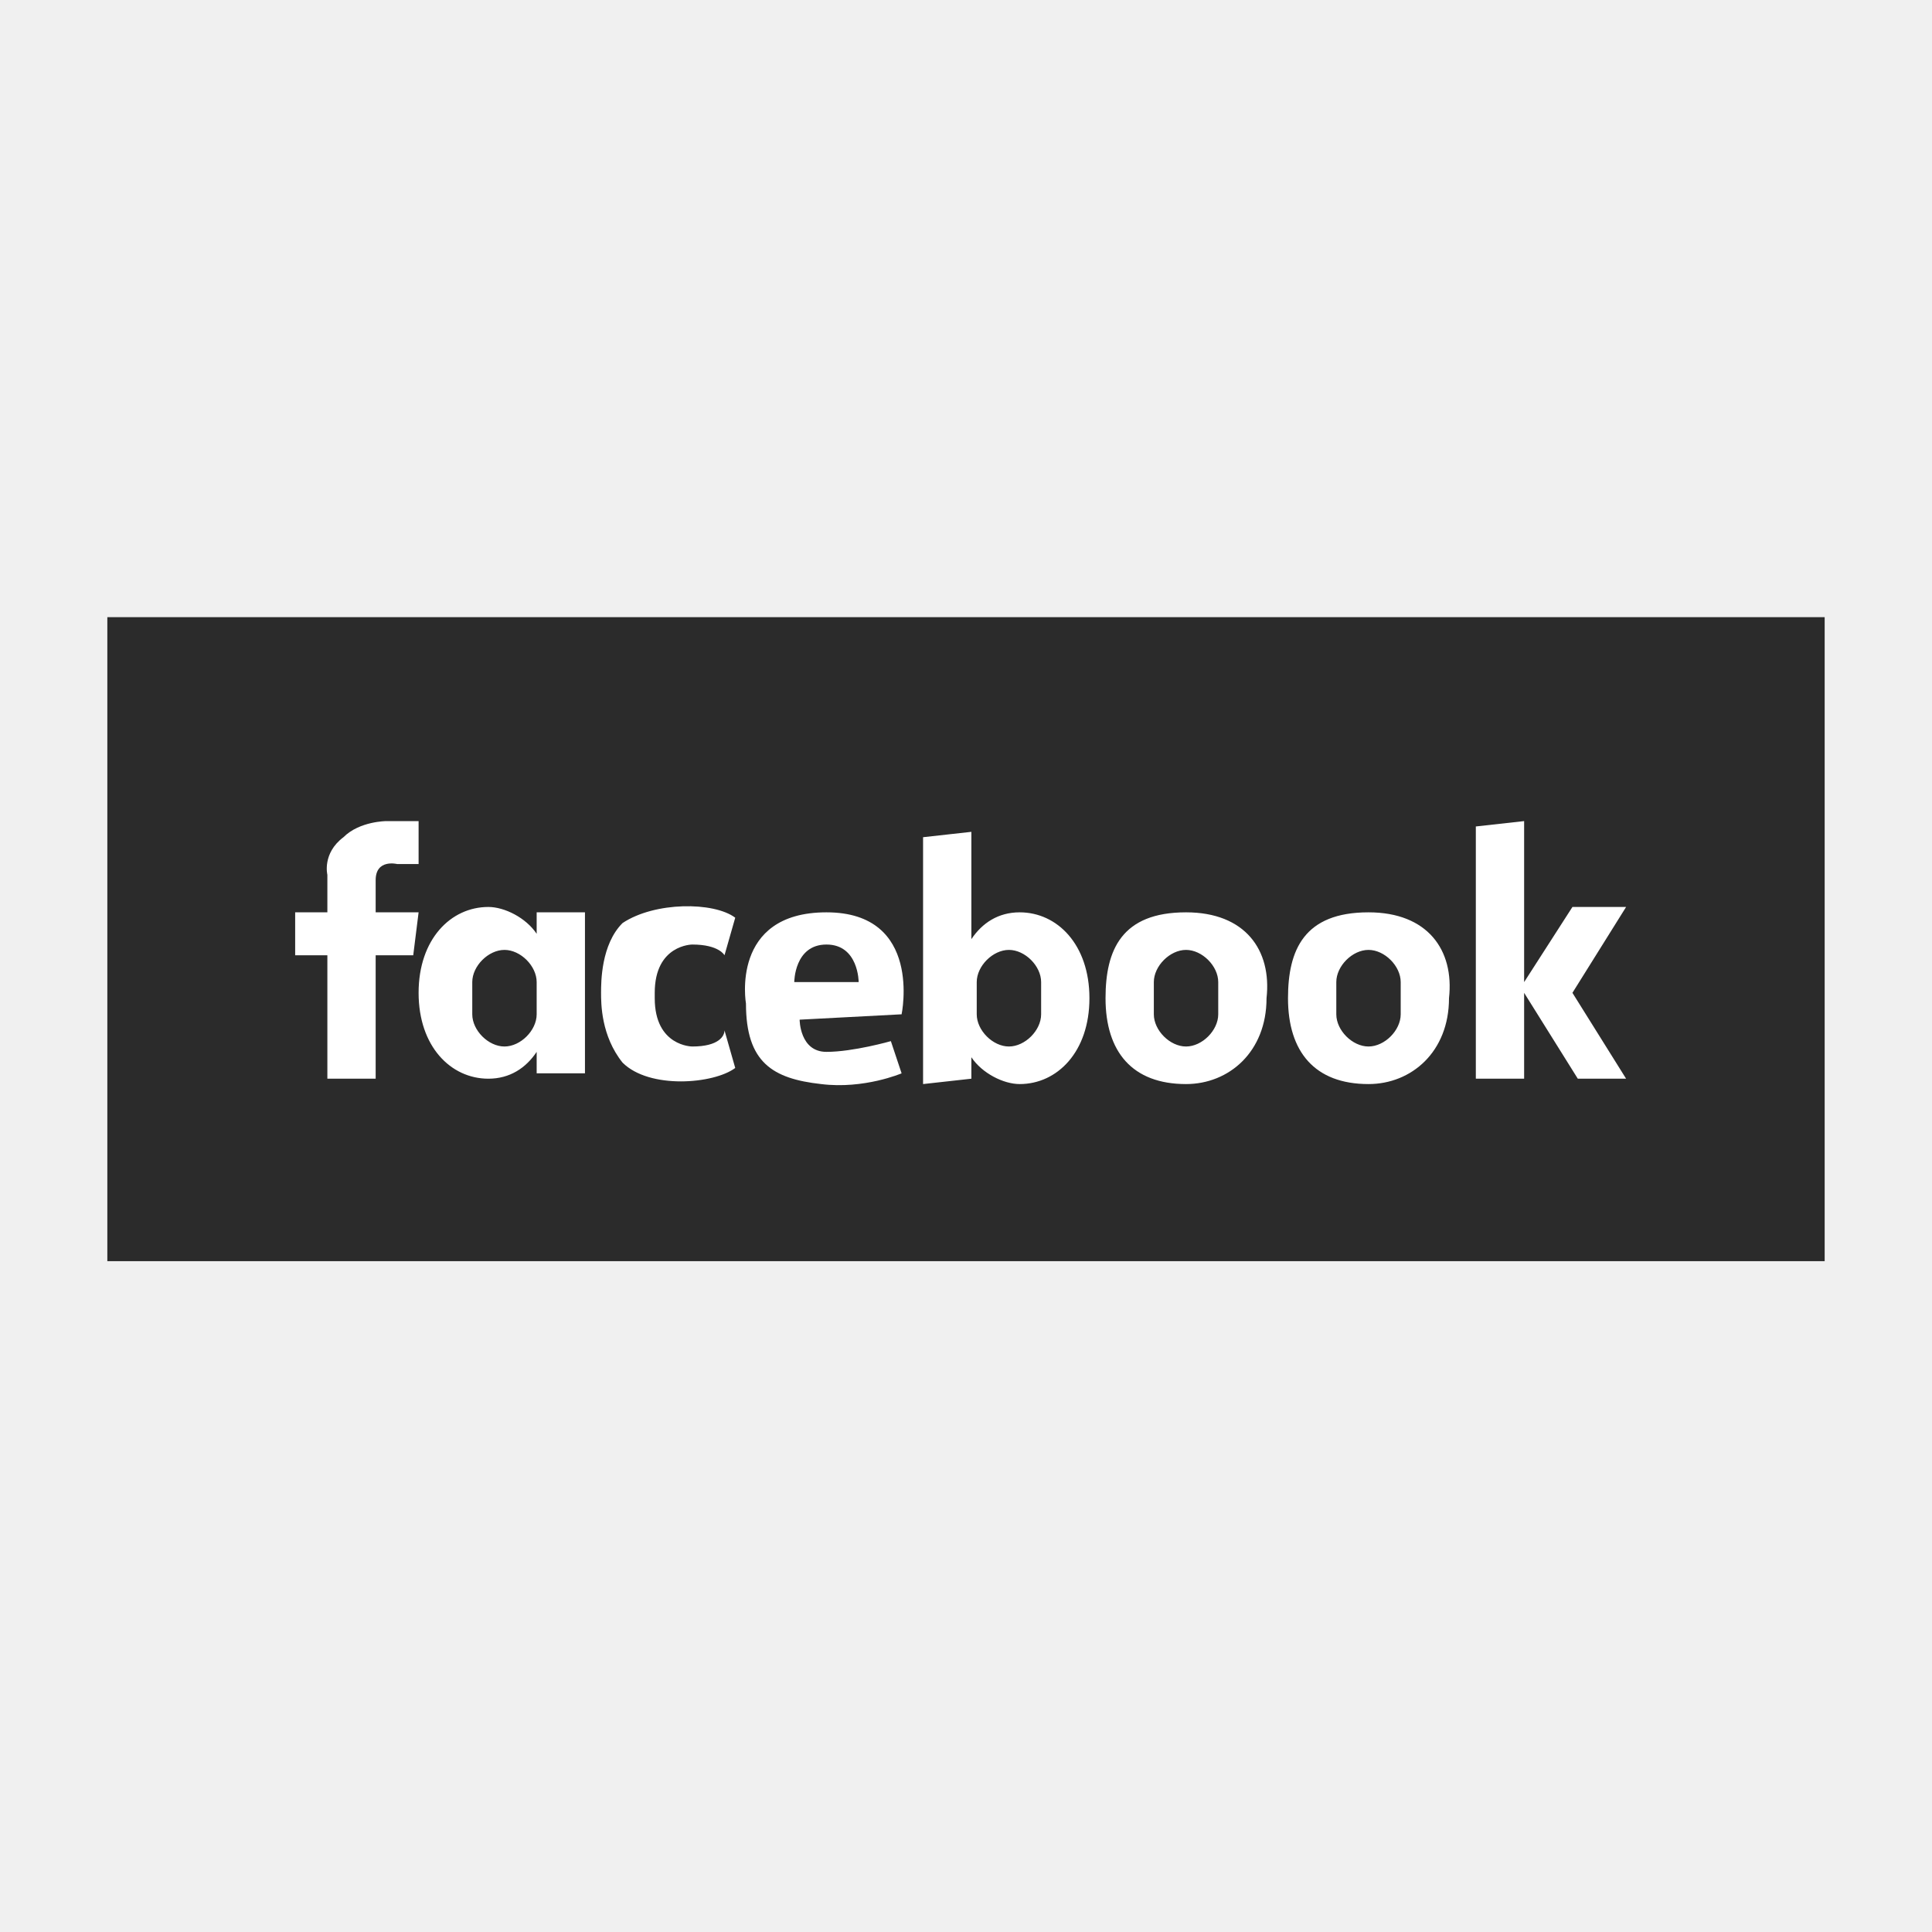
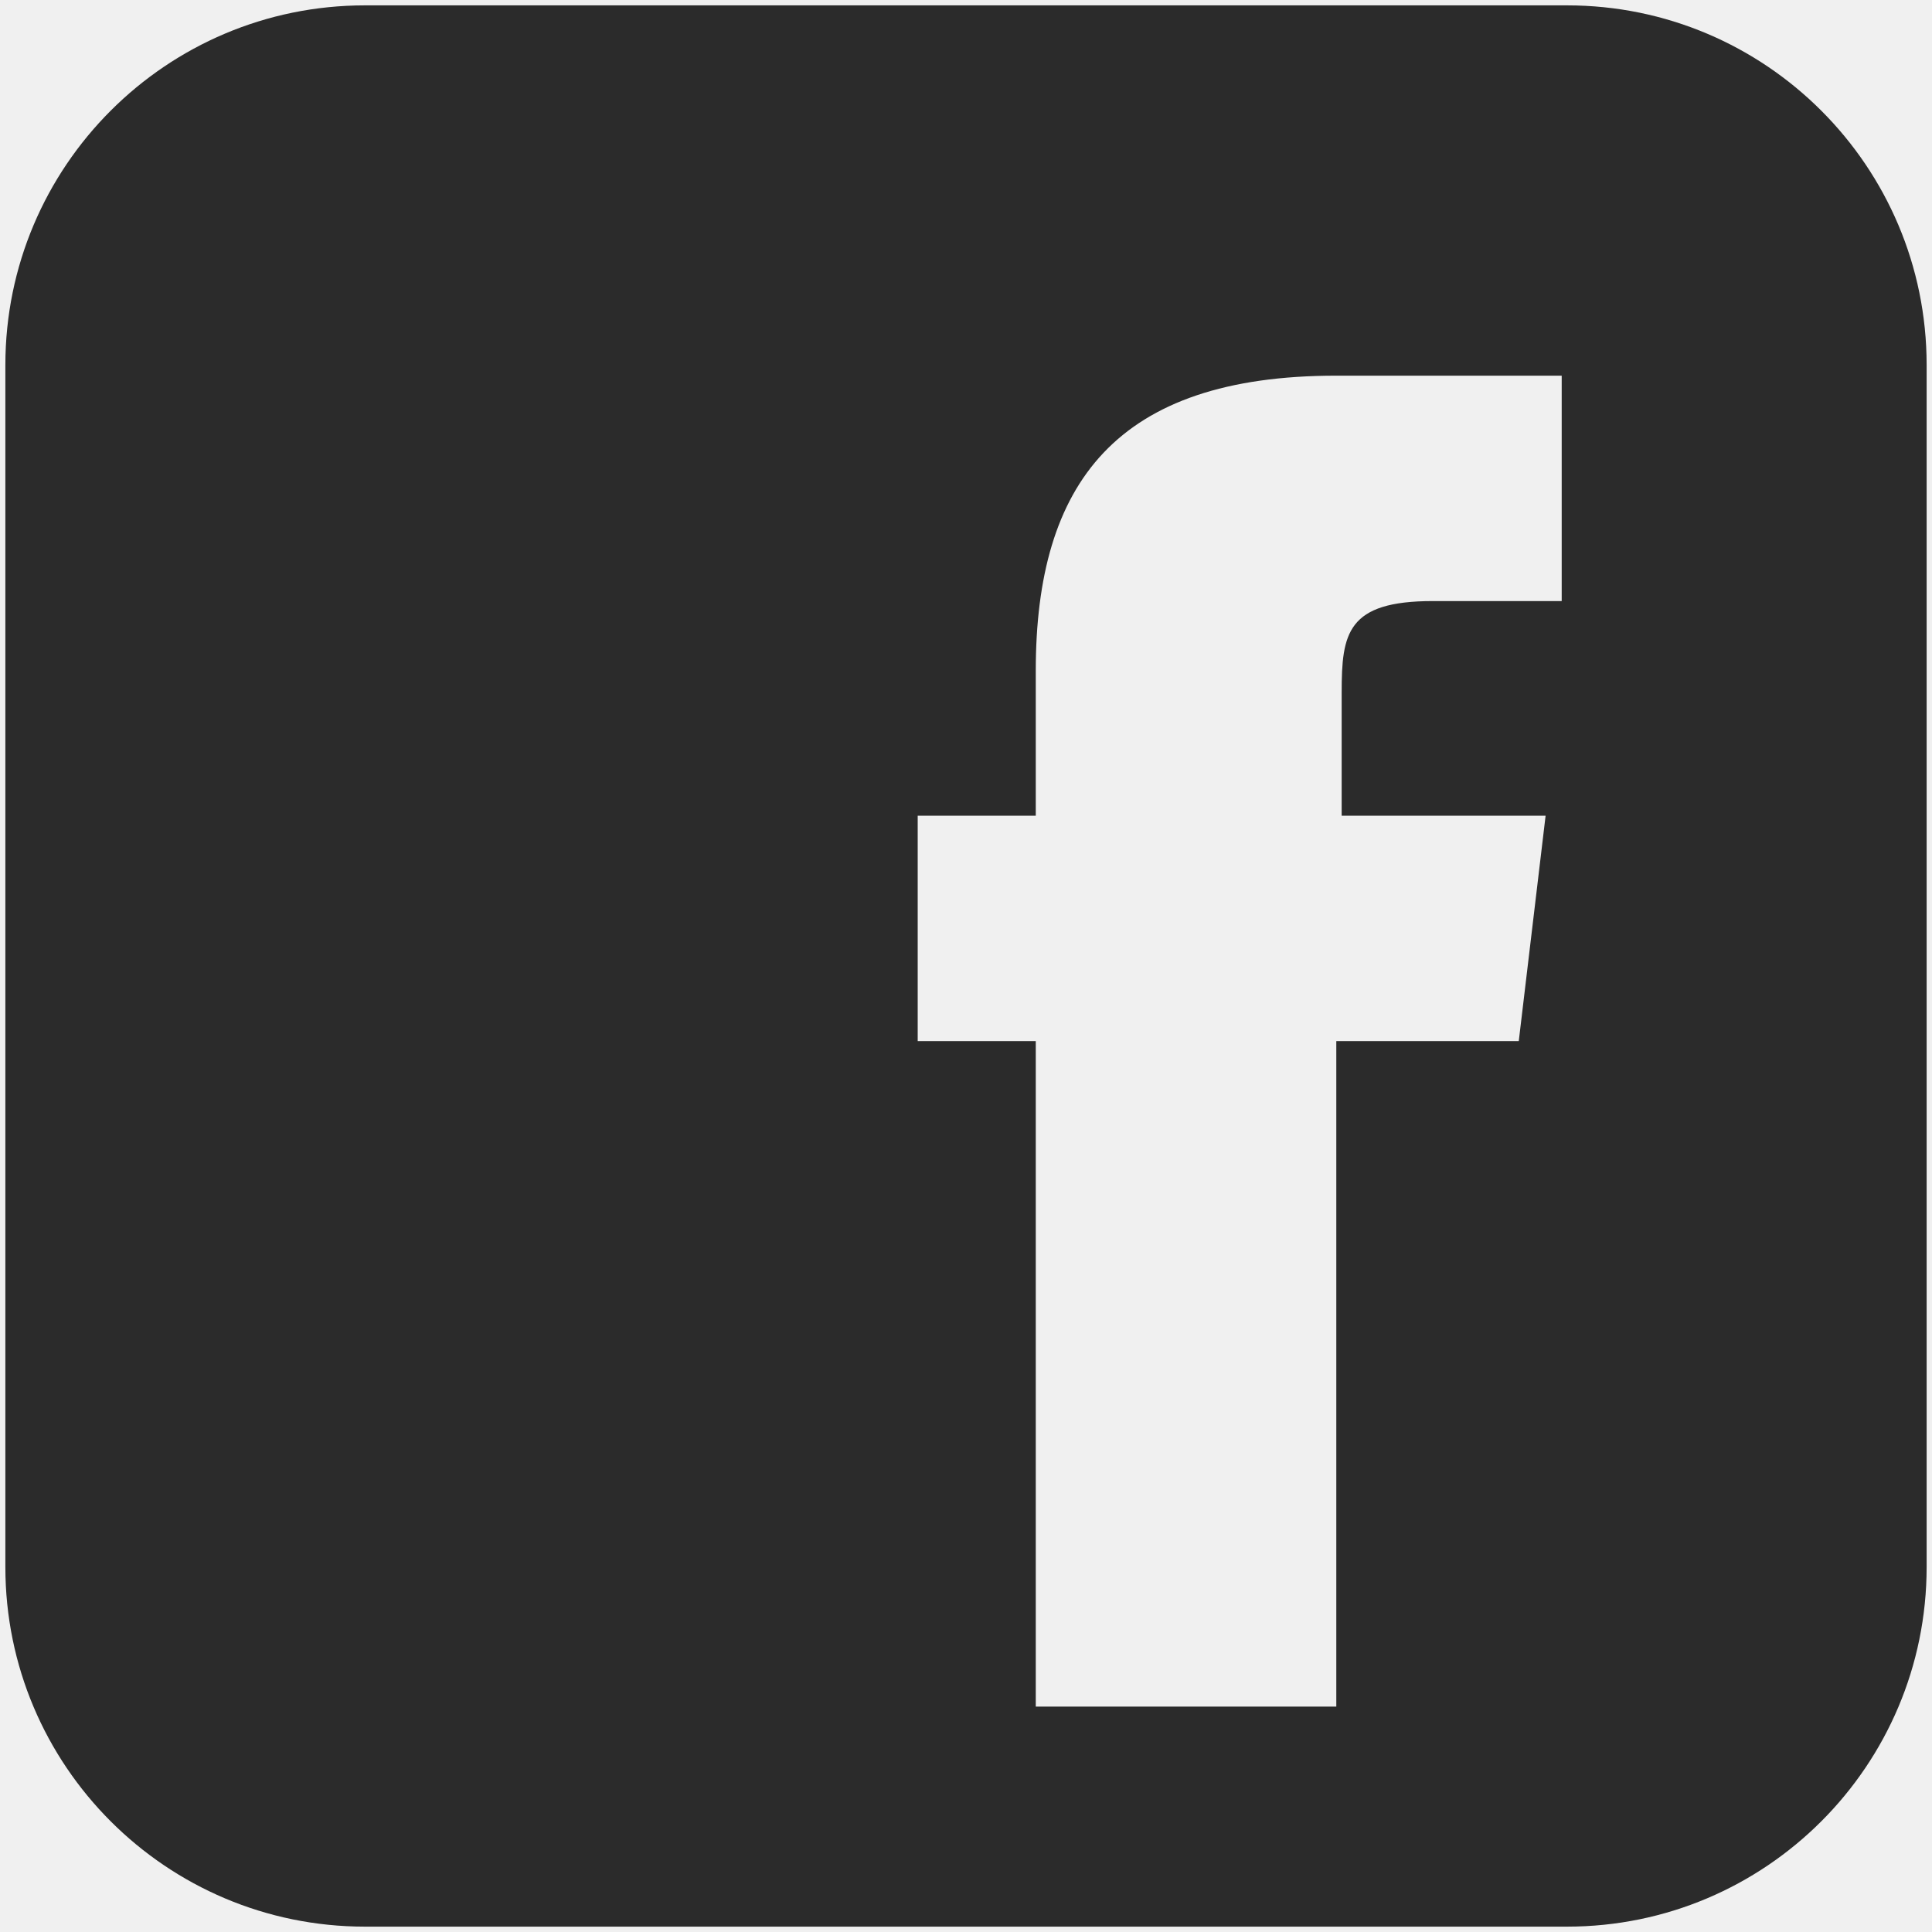
<svg xmlns="http://www.w3.org/2000/svg" version="1.1" id="Layer_1" x="0px" y="0px" viewBox="0 0 36 36" style="enable-background:new 0 0 36 36;" xml:space="preserve">
  <style type="text/css">
- 	.st0{fill:#2B2B2B;}
- 	.st1{fill:#FFFFFF;}
+ 	.st0{display:none;}
+ 	.st1{display:inline;fill:#2B2B2B;}
+ 	.st2{display:inline;}
+ 	.st3{fill:#2B2B2B;}
+ 	.st4{display:inline;fill:#2B2B2B;stroke:#2B2B2B;stroke-width:0.5;stroke-miterlimit:10;}
+ 	.st5{display:none;fill:#2B2B2B;}
+ 	.st6{display:inline;fill:#FFFFFF;}
+ 	.st7{display:none;fill:#FFFFFF;}
+ 	.st8{fill-rule:evenodd;clip-rule:evenodd;fill:#2B2B2B;}
</style>
-   <path class="st0" d="M2,11.5h32v12H2V11.5z" />
-   <g>
-     <path class="st1" d="M7.8,15.3v0.8H7.4c0,0-0.4-0.1-0.4,0.3V17h0.8l-0.1,0.8H7v2.3H6.1v-2.3H5.5V17h0.6v-0.7c0,0-0.1-0.4,0.3-0.7   c0.3-0.3,0.8-0.3,0.8-0.3H7.8 M10,17v0.4c-0.2-0.3-0.6-0.5-0.9-0.5c-0.7,0-1.3,0.6-1.3,1.6c0,1,0.6,1.6,1.3,1.6   c0.4,0,0.7-0.2,0.9-0.5l0,0.4h0.9V17H10 M10,18.9c0,0.3-0.3,0.6-0.6,0.6s-0.6-0.3-0.6-0.6v-0.6c0-0.3,0.3-0.6,0.6-0.6   S10,18,10,18.3V18.9 M18.1,20.1v-0.4c0.2,0.3,0.6,0.5,0.9,0.5c0.7,0,1.3-0.6,1.3-1.6s-0.6-1.6-1.3-1.6c-0.4,0-0.7,0.2-0.9,0.5l0-2   l-0.9,0.1v4.6L18.1,20.1 M18.2,18.3c0-0.3,0.3-0.6,0.6-0.6s0.6,0.3,0.6,0.6v0.6c0,0.3-0.3,0.6-0.6,0.6s-0.6-0.3-0.6-0.6V18.3    M12.9,19.5c0,0-0.7,0-0.7-0.9v-0.1c0-0.9,0.7-0.9,0.7-0.9c0.5,0,0.6,0.2,0.6,0.2l0.2-0.7c-0.4-0.3-1.5-0.3-2.1,0.1   c-0.4,0.4-0.4,1.1-0.4,1.3c0,0.2,0,0.8,0.4,1.3c0.5,0.5,1.7,0.4,2.1,0.1l-0.2-0.7C13.5,19.3,13.4,19.5,12.9,19.5" />
-     <path class="st1" d="M16.8,18.9c0,0,0.4-1.9-1.4-1.9c-1.8,0-1.5,1.7-1.5,1.7c0,1.1,0.5,1.4,1.4,1.5c0.8,0.1,1.5-0.2,1.5-0.2   l-0.2-0.6c0,0-0.7,0.2-1.2,0.2c-0.5,0-0.5-0.6-0.5-0.6L16.8,18.9L16.8,18.9z M14.8,18.3c0,0,0-0.7,0.6-0.7c0.6,0,0.6,0.7,0.6,0.7   H14.8 M22.1,17c-1.2,0-1.5,0.7-1.5,1.6c0,1,0.5,1.6,1.5,1.6c0.8,0,1.5-0.6,1.5-1.6C23.7,17.7,23.2,17,22.1,17 M22.7,18.9   c0,0.3-0.3,0.6-0.6,0.6c-0.3,0-0.6-0.3-0.6-0.6v-0.6c0-0.3,0.3-0.6,0.6-0.6c0.3,0,0.6,0.3,0.6,0.6V18.9 M25.5,17   c-1.2,0-1.5,0.7-1.5,1.6c0,1,0.5,1.6,1.5,1.6c0.8,0,1.5-0.6,1.5-1.6C27.1,17.7,26.6,17,25.5,17 M26.1,18.9c0,0.3-0.3,0.6-0.6,0.6   c-0.3,0-0.6-0.3-0.6-0.6v-0.6c0-0.3,0.3-0.6,0.6-0.6c0.3,0,0.6,0.3,0.6,0.6V18.9 M30.3,20.1l-1-1.6l1-1.6h-1l-0.9,1.4v-3l-0.9,0.1   v4.7h0.9v-1.6l1,1.6H30.3z" />
+   <g class="st0">
+     <path class="st1" d="M11,11.3L22.2,0.1v35.8L11,24.8H2V11.5h9V11.3z M30.9,23.4c-1,1.6-2.4,2.8-4.2,3.6V9.1c1.8,0.8,3.2,2,4.2,3.6   s1.6,3.4,1.6,5.4C32.3,20,31.9,21.8,30.9,23.4z" />
  </g>
+   <g class="st0">
+     <path class="st1" d="M33.6,29.1v1.8H2.8v-1.8l3.4-3.4V15.4c0-2.7,0.8-5.1,2.4-7.2c1.6-2.1,3.6-3.5,6.1-4.3V3.4c0-0.9,0.3-1.7,1-2.4   c0.7-0.7,1.5-1,2.4-1s1.8,0.3,2.4,1c0.7,0.7,1,1.5,1,2.4V4c2.5,0.7,4.6,2.2,6.1,4.3c1.6,2.1,2.4,4.5,2.4,7.2v10.3L33.6,29.1z    M21.6,32.5c0,1-0.3,1.8-1,2.4c-0.7,0.7-1.5,1-2.4,1s-1.8-0.3-2.4-1c-0.7-0.7-1-1.5-1-2.4H21.6z" />
+   </g>
+   <g class="st0">
+     <path class="st1" d="M25.2,31.3H0.1v-3.5L0.2,27c0.1-0.6,0.3-1.2,0.7-1.8C1.4,24.4,2,23.6,2.8,23c1-0.7,2.2-1.3,3.7-1.8   c1.7-0.5,3.8-0.8,6.1-0.8c3.7,0,6.6,0.6,8.8,1.8c1.6,0.9,2.7,2.1,3.3,3.5c0.3,0.7,0.4,1.3,0.4,1.8V31.3z M18.9,10.7   c0-1.3-0.4-2.5-1.1-3.5c-0.7-1-1.7-1.8-2.8-2.3s-2.4-0.6-3.6-0.4S9.1,5.3,8.2,6.2c-0.9,0.9-1.5,2-1.7,3.2s-0.1,2.5,0.4,3.6   c0.5,1.1,1.3,2.1,2.3,2.8c1,0.7,2.2,1.1,3.5,1.1c1.7,0,3.2-0.6,4.5-1.8C18.3,13.9,18.9,12.4,18.9,10.7z M23.4,4.4   c-1.3,0-2.4,0.4-3.4,1.1c1.1,1.6,1.7,3.3,1.7,5.2c0,1.9-0.6,3.6-1.7,5.2c1,0.7,2.2,1.1,3.4,1.1c1.7,0,3.2-0.6,4.5-1.8   c1.2-1.2,1.8-2.7,1.8-4.5c0-1.7-0.6-3.2-1.8-4.5C26.6,5,25.1,4.4,23.4,4.4z M25.1,20.5c1.1,0.9,2,2,2.6,3.2c0.6,1.3,1,2.6,1.1,4   v3.5h7.1v-3.5l-0.1-0.7c-0.1-0.6-0.3-1.1-0.6-1.7c-0.4-0.8-1-1.5-1.7-2c-0.8-0.8-1.9-1.4-3.2-1.8C28.9,21,27.1,20.7,25.1,20.5z" />
+   </g>
+   <g class="st0">
+     <path class="st1" d="M34.9,4.7c0.7,0.7,1.1,1.6,1.1,2.6v21.5c0,1-0.4,1.9-1.1,2.6c-0.7,0.7-1.5,1.1-2.5,1.1H3.7   c-1,0-1.8-0.3-2.5-1.1c-0.7-0.7-1.1-1.6-1.1-2.6V7.3c0-1,0.4-1.9,1.1-2.6C1.9,4,2.7,3.7,3.7,3.7h28.7C33.4,3.7,34.2,4,34.9,4.7z    M32.4,7.3l-14.4,9l-14.4-9v3.6L18,19.8l14.4-8.9V7.3z" />
+   </g>
+   <g class="st0">
+     <path class="st1" d="M24.7,5.1h5.8v3.6l3.7,2.3c0.5,0.3,0.9,0.8,1.2,1.3c0.3,0.5,0.5,1.1,0.5,1.8v17.8c0,1-0.3,1.8-1,2.5   c-0.7,0.7-1.5,1-2.5,1H3.7c-0.9,0-1.8-0.3-2.5-1c-0.7-0.7-1-1.5-1-2.5V14.1c0-0.7,0.2-1.3,0.5-1.8c0.3-0.5,0.7-1,1.2-1.3l3.7-2.3   V5.1h5.8L18,1L24.7,5.1z M3.7,14.1l1.8,1.1v-2.3L3.7,14.1z M9.1,17.4l8.9,5.5l8.9-5.5V8.7H9.1V17.4z M25.1,10.5v2.7H10.9v-2.7H25.1   z M25.1,14.9v2.7H10.9v-2.7H25.1z M30.4,15.2l1.8-1.1l-1.8-1.2V15.2z" />
+   </g>
+   <g class="st0">
+     <path class="st1" d="M7.1,0.2h21.4c1,0,1.9,0.3,2.6,1c0.7,0.7,1,1.5,1,2.5v28.6c0,0.9-0.3,1.8-1,2.5c-0.7,0.7-1.5,1-2.6,1H7.1   c-1,0-1.9-0.3-2.6-1c-0.7-0.7-1-1.5-1-2.5V3.7c0-0.9,0.3-1.8,1-2.5C5.2,0.5,6.1,0.2,7.1,0.2z M17.8,3.7c-2,0-3.7,0.5-5.4,1.5   c-1.6,1-2.9,2.3-3.9,3.9c-0.9,1.6-1.4,3.4-1.4,5.4s0.5,3.7,1.5,5.4c1,1.6,2.3,2.9,3.9,3.9c1.6,0.9,3.5,1.4,5.5,1.4l-1.6-3.9   c-0.2-0.4-0.3-0.9-0.1-1.4c0.1-0.5,0.4-0.8,0.8-1l1.6-0.9c0.4-0.2,0.8-0.3,1.3-0.2c0.5,0.1,0.9,0.4,1.1,0.8l3.4,4.3   c1.2-1,2.2-2.2,2.9-3.7c0.7-1.4,1.1-3,1.1-4.7c0-1.9-0.5-3.7-1.4-5.3c-0.9-1.6-2.2-3-3.9-3.9C21.5,4.2,19.7,3.7,17.8,3.7z    M8.8,28.7c-0.5,0-0.9,0.2-1.3,0.5c-0.3,0.3-0.5,0.8-0.5,1.3s0.2,0.9,0.5,1.3c0.3,0.4,0.8,0.5,1.3,0.5c0.5,0,0.9-0.2,1.3-0.5   c0.4-0.4,0.5-0.8,0.5-1.3s-0.2-0.9-0.5-1.3C9.8,28.8,9.3,28.7,8.8,28.7z M17.8,12.6c0.5,0,0.9,0.2,1.3,0.5c0.3,0.3,0.5,0.8,0.5,1.3   c0,0.5-0.2,0.9-0.5,1.3c-0.3,0.4-0.8,0.5-1.3,0.5s-0.9-0.2-1.3-0.5c-0.3-0.4-0.5-0.8-0.5-1.3c0-0.5,0.2-0.9,0.5-1.3   C16.9,12.8,17.3,12.6,17.8,12.6z M18,20.2l4.4,11.3l4.6-2.7l-7.5-9.5L18,20.2z" />
+   </g>
+   <g class="st0">
+     <path class="st1" d="M34.8,1.2c0.7,0.7,1,1.5,1,2.5V25c0,1-0.3,1.9-1,2.5c-0.7,0.7-1.5,1-2.5,1H21.4l-6.6,6.6   c-0.4,0.3-0.8,0.5-1.3,0.5h-0.9c-0.6,0-1-0.2-1.3-0.5c-0.3-0.3-0.5-0.7-0.5-1.3v-5.3H3.7c-0.9,0-1.8-0.3-2.5-1   c-0.7-0.7-1-1.5-1-2.5V3.6c0-0.9,0.3-1.8,1-2.5c0.7-0.7,1.5-1,2.5-1h28.6C33.2,0.1,34.1,0.5,34.8,1.2z M16.3,12.6h-3.8L15,7.2h-3.6   l-2.3,5v7.4h7.2V12.6z M26.9,12.6h-3.8l2.5-5.3h-3.6l-2.3,5v7.4h7.2V12.6z" />
+   </g>
+   <g class="st0">
+     <path class="st1" d="M30,3.8c1,0,1.8,0.3,2.5,1c0.7,0.7,1,1.5,1,2.5v24.8c0,1-0.3,1.8-1,2.5c-0.7,0.7-1.5,1-2.5,1H5.2   c-1,0-1.8-0.3-2.5-1c-0.7-0.7-1-1.5-1-2.5V7.4c0-1,0.3-1.8,1-2.5c0.7-0.7,1.5-1,2.5-1H7V0.2h3.6v3.6h14.1V0.2h3.6v3.6H30z M30,32.2   V12.7H5.2v19.5H30z M12.3,16.2v3.6H8.7v-3.6H12.3z M12.3,23.4v3.5H8.7v-3.5H12.3z M19.4,16.2v3.6h-3.5v-3.6H19.4z M19.4,23.4v3.5   h-3.5v-3.5H19.4z M26.5,16.2v3.6h-3.6v-3.6H26.5z M26.5,23.4v3.5h-3.6v-3.5H26.5z" />
+   </g>
+   <g class="st0">
+     <path class="st1" d="M0.3,9.1h19.4v3.6H3.8v10.6h15.9v3.6H0.3V9.1z M26.8,9.1h8.8v17.7h-8.8v3.5c0,0.5,0.2,0.9,0.5,1.3   c0.3,0.4,0.7,0.5,1.2,0.5h3.6v3.5h-4.5c-0.5,0-1.1-0.2-1.7-0.5c-0.6-0.4-1-0.8-1-1.2c0,0.4-0.3,0.8-0.9,1.2   c-0.6,0.4-1.2,0.5-1.7,0.5h-4.4v-3.5h3.6c0.5,0,0.9-0.2,1.2-0.5c0.3-0.4,0.5-0.8,0.5-1.3V5.6c0-0.5-0.2-0.9-0.5-1.3   C22.4,4,22,3.8,21.5,3.8h-3.6V0.3h4.4c0.6,0,1.1,0.2,1.7,0.5C24.7,1.2,25,1.6,25,2.1c0-0.4,0.3-0.8,1-1.2c0.6-0.4,1.2-0.5,1.7-0.5   h4.5v3.5h-3.6c-0.5,0-0.9,0.2-1.2,0.5c-0.3,0.4-0.5,0.8-0.5,1.3V9.1z M32.1,23.3V12.7h-5.3v10.6H32.1z" />
+   </g>
+   <g class="st0">
+     <g class="st2">
+       <path class="st3" d="M18.1,0.2c0.3,0,0.6,0.1,1,0.3C19.7,0.8,20,1.3,20,2.1v4h2c0.3,0,0.6,0.1,0.9,0.3c0.7,0.3,1,0.9,1,1.7v2h4    c0.3,0,0.6,0.1,0.9,0.2c0.7,0.4,1,1,1,1.8V14h4c0.2,0,0.4,0.1,0.6,0.2c0.5,0.1,0.8,0.4,1,0.8c0.2,0.9,0.3,1.9,0.3,3    c0,3.2-0.8,6.2-2.4,8.9c-1.6,2.7-3.8,4.9-6.5,6.5c-2.7,1.6-5.7,2.4-8.9,2.4s-6.2-0.8-8.9-2.4c-2.7-1.6-4.9-3.8-6.5-6.5    c-1.6-2.7-2.4-5.7-2.4-8.9c0-3.2,0.8-6.2,2.4-8.9c1.6-2.7,3.8-4.9,6.5-6.5C11.9,1,14.9,0.2,18.1,0.2z M5.1,14.9    c-0.6,0.6-0.8,1.3-0.8,2.1c0,0.8,0.3,1.5,0.8,2.1S6.3,20,7.2,20s1.5-0.3,2.1-0.8c0.6-0.6,0.9-1.3,0.9-2.1c0-0.8-0.3-1.5-0.9-2.1    C8.7,14.3,8,14,7.2,14C6.4,14,5.6,14.3,5.1,14.9z M11,7c-0.6,0.6-0.8,1.3-0.8,2.1c0,0.8,0.3,1.5,0.8,2.1c0.6,0.6,1.3,0.9,2.1,0.9    s1.5-0.3,2.1-0.9c0.6-0.6,0.9-1.3,0.9-2.1c0-0.8-0.3-1.5-0.9-2.1c-0.6-0.6-1.3-0.9-2.1-0.9C12.3,6.1,11.6,6.4,11,7z M14,26.8    c-0.6,0.6-0.8,1.3-0.8,2.1c0,0.8,0.3,1.5,0.8,2.1c0.6,0.6,1.3,0.8,2.1,0.8c0.8,0,1.5-0.3,2.1-0.8c0.6-0.6,0.9-1.3,0.9-2.1    c0-0.8-0.3-1.5-0.9-2.1c-0.6-0.6-1.3-0.9-2.1-0.9C15.3,25.9,14.5,26.2,14,26.8z M15,16.9c-0.6,0.6-0.9,1.3-0.9,2.1    c0,0.8,0.3,1.5,0.9,2.1c0.6,0.6,1.3,0.9,2.1,0.9c0.8,0,1.5-0.3,2.1-0.9c0.6-0.6,0.8-1.3,0.8-2.1c0-0.8-0.3-1.5-0.8-2.1    c-0.6-0.6-1.3-0.8-2.1-0.8C16.2,16.1,15.6,16.3,15,16.9z M24.9,20.8c-0.6,0.6-0.9,1.3-0.9,2.1c0,0.9,0.3,1.6,0.9,2.1    c0.6,0.6,1.3,0.8,2.1,0.8s1.5-0.3,2.1-0.8c0.6-0.6,0.9-1.3,0.9-2.1c0-0.8-0.3-1.5-0.9-2.1C28.5,20.3,27.8,20,27,20    S25.5,20.3,24.9,20.8z" />
+     </g>
+   </g>
+   <g class="st0">
+     <g class="st2">
+       <path class="st3" d="M18.1,26.2l-5-5l-8.1,8L2.7,27l8.2-8.1c-2-2.2-3.6-4.7-4.8-7.3h3.3c1,2,2.2,3.8,3.7,5.4    c2.3-2.5,4-5.4,5.1-8.6H0.1V5h11.3V1.9h3.2V5H26v3.3h-4.8c-1.2,3.9-3.2,7.4-6,10.5l-0.1,0.1l4.2,4L18.1,26.2z M35.7,34.1h-3.3    l-1.8-4.8H23l-1.8,4.8h-3.3l7.3-19.4h3.3L35.7,34.1z M29.4,26.1l-2.6-7l-2.6,7H29.4z" />
+     </g>
+   </g>
+   <g class="st0">
+     <g class="st2">
+       <path d="M35.8,19.8c0,1-0.3,1.8-1,2.5L22.3,34.8c-0.7,0.7-1.5,1-2.5,1c-1,0-1.8-0.3-2.5-1l-16-16c-0.7-0.7-1-1.5-1-2.5V3.7    c0-0.9,0.3-1.8,1-2.5c0.7-0.7,1.5-1,2.5-1h12.5c0.9,0,1.8,0.3,2.5,1l16,16C35.5,18,35.8,18.8,35.8,19.8z M8.4,8.3    c0.5-0.5,0.8-1.1,0.8-1.9S8.9,5,8.4,4.5C7.9,4,7.3,3.7,6.5,3.7S5.1,4,4.6,4.5C4.1,5,3.8,5.7,3.8,6.4s0.3,1.4,0.8,1.9    C5.1,8.8,5.7,9,6.5,9C7.2,9,7.9,8.8,8.4,8.3z" />
+     </g>
+   </g>
+   <g class="st0">
+     <path class="st4" d="M32.8,0.8l2.6,10l-2.1,0.6c-1.4-2.6-2.5-4.3-3.3-5C29.4,6,28.8,5.7,28,5.5c-0.4-0.1-1.1-0.1-2-0.1h-5.8v24   c0,0.8,0,1.3,0.1,1.6c0.1,0.6,0.4,1,0.7,1.2c0.3,0.2,0.9,0.4,1.7,0.5c0.4,0.1,1.1,0.1,2.1,0.1v2.2H11.1v-2.2c1,0,1.7,0,2.1-0.1   c0.8-0.1,1.3-0.2,1.7-0.5c0.3-0.2,0.6-0.7,0.7-1.2c0.1-0.3,0.1-0.8,0.1-1.6v-24H9.9c-0.9,0-1.6,0-2,0.1C7.1,5.7,6.4,6,5.9,6.4   c-0.9,0.7-2,2.4-3.3,5l-2.1-0.6L3,0.8H32.8z" />
+   </g>
+   <g class="st0">
+     <path class="st1" d="M0.2,2.4h35.7v4.4H0.2V2.4z M0.2,11.2h35.7v4.5H0.2V11.2z M0.2,20.1h35.7v4.5H0.2V20.1z M0.2,29h22.3v4.4H0.2   V29z" />
+   </g>
+   <g class="st0">
+     <path class="st1" d="M34.4,34.4c-0.8,0.8-1.7,1.2-2.8,1.2H4.2c-1.1,0-2-0.4-2.8-1.2c-0.8-0.8-1.2-1.7-1.2-2.8V4.2   c0-1.1,0.4-2,1.2-2.8c0.8-0.8,1.7-1.2,2.8-1.2h27.4c1.1,0,2,0.4,2.8,1.2c0.8,0.8,1.2,1.7,1.2,2.8v27.4   C35.6,32.7,35.2,33.7,34.4,34.4z M4.2,29.7h27.4l-8.8-11.8L16,26.8l-5-5.9L4.2,29.7z" />
+   </g>
+   <g class="st0">
+     <path class="st1" d="M35.6,12.9c0.2,0.2,0.3,0.5,0.3,0.8v7.6c0,0.3-0.1,0.6-0.3,0.8c-0.2,0.2-0.5,0.3-0.8,0.3h-7.6   c-0.3,0-0.6-0.1-0.8-0.3c-0.2-0.2-0.3-0.5-0.3-0.8v-7.6c0-0.3,0.1-0.6,0.3-0.8c0.2-0.2,0.5-0.3,0.8-0.3h7.6   C35.1,12.6,35.4,12.7,35.6,12.9z M34.8,13.7h-7.6v7.6h7.6V13.7z M34,20.2h-6l1.5-1.9l1.1,1.3l1.5-1.9L34,20.2z" />
+   </g>
+   <g class="st0">
+     <path class="st1" d="M9.6,12.8c0.2,0.2,0.3,0.5,0.3,0.8v7.6c0,0.3-0.1,0.6-0.3,0.8c-0.2,0.2-0.5,0.3-0.8,0.3H1.2   c-0.3,0-0.6-0.1-0.8-0.3c-0.2-0.2-0.3-0.5-0.3-0.8v-7.6c0-0.3,0.1-0.6,0.3-0.8c0.2-0.2,0.5-0.3,0.8-0.3h7.6   C9.2,12.5,9.4,12.6,9.6,12.8z M8.8,13.6H1.2v7.6h7.6V13.6z M8,20.2H2l1.5-1.9l1.1,1.3l1.5-1.9L8,20.2z" />
+   </g>
+   <g class="st0">
+     <path class="st1" d="M28.2,23.9c-0.5,0.5-1,0.7-1.7,0.7H9.7c-0.7,0-1.2-0.2-1.7-0.7c-0.5-0.5-0.7-1-0.7-1.7V5.4   c0-0.7,0.2-1.2,0.7-1.7C8.4,3.2,9,3,9.7,3h16.8c0.7,0,1.2,0.2,1.7,0.7c0.5,0.5,0.7,1,0.7,1.7v16.8C28.9,22.9,28.6,23.4,28.2,23.9z    M9.7,21h16.8l-5.4-7.2l-4.2,5.4l-3-3.6L9.7,21z" />
+   </g>
+   <g class="st0">
+     <path class="st1" d="M1,0.8h3.8v3.8H1V0.8z M1,8.4h3.8v3.8H1V8.4z M1,16h3.8v3.7H1V16z M1,23.6h3.8v3.8H1V23.6z M1,31.2h3.8V35H1   V31.2z M8.5,0.8h3.8v3.8H8.5V0.8z M8.5,31.2h3.8V35H8.5V31.2z M16.2,0.8h3.7v3.8h-3.7V0.8z M16.2,31.2h3.7V35h-3.7V31.2z M23.8,0.8   h3.8v3.8h-3.8V0.8z M23.8,31.2h3.8V35h-3.8V31.2z M31.3,0.8h3.8v3.8h-3.8V0.8z M31.3,8.4h3.8v3.8h-3.8V8.4z M31.3,16h3.8v3.7h-3.8   V16z M31.3,23.6h3.8v3.8h-3.8V23.6z M31.3,31.2h3.8V35h-3.8V31.2z" />
+   </g>
+   <g class="st0">
+     <path class="st1" d="M88.2,6.1c0.8,0.8,1.2,1.7,1.2,2.8v27.4c0,1.1-0.4,2-1.2,2.8c-0.8,0.8-1.7,1.2-2.8,1.2H57.9   c-1.1,0-2-0.4-2.8-1.2c-0.8-0.8-1.2-1.7-1.2-2.8V9c0-1.1,0.4-2,1.2-2.8C55.9,5.4,56.8,5,57.9,5h27.4C86.5,5,87.4,5.4,88.2,6.1z    M77.5,22.7l-9.8-7.8v15.6L77.5,22.7z" />
+   </g>
+   <path class="st5" d="M27.9,26.9H8.2c-4.4,0-8.1-3.6-8.1-8.1l0-4c0-4.4,3.6-8.1,8.1-8.1h19.7c4.4,0,8.1,3.6,8.1,8.1v4  C35.9,23.2,32.3,26.9,27.9,26.9z" />
+   <g class="st0">
+     <path class="st6" d="M17.6,16.5c0,1.3-0.4,2.3-1.1,3.1c-0.7,0.8-1.8,1.2-3.1,1.2c-1.3,0-2.3-0.4-3.1-1.2c-0.7-0.8-1.1-1.8-1.1-3.1   c0-1.3,0.4-2.4,1.1-3.1c0.7-0.8,1.8-1.1,3.1-1.1c1.3,0,2.3,0.4,3.1,1.1C17.2,14.1,17.6,15.2,17.6,16.5z M14.8,18.5   c0.2-0.2,0.4-0.5,0.5-0.9c0.1-0.3,0.1-0.7,0.1-1.2c0-0.5-0.1-0.9-0.2-1.3s-0.3-0.6-0.4-0.8c-0.2-0.2-0.4-0.4-0.6-0.5   c-0.2-0.1-0.5-0.1-0.8-0.1c-0.3,0-0.5,0-0.8,0.1c-0.2,0.1-0.5,0.3-0.7,0.5c-0.2,0.2-0.3,0.5-0.4,0.9c-0.1,0.4-0.2,0.8-0.2,1.3   c0,0.5,0.1,0.9,0.2,1.2c0.1,0.3,0.3,0.6,0.4,0.8c0.2,0.2,0.4,0.4,0.6,0.5c0.2,0.1,0.5,0.2,0.8,0.2c0.3,0,0.5-0.1,0.8-0.2   C14.4,18.9,14.6,18.8,14.8,18.5z" />
+     <path class="st6" d="M26.8,20.6h-2.6l-2.4-3.3l-0.5,0.6v2.7h-2.1v-8.2h2.1v3.7l2.9-3.7h2.4l-3.2,3.8L26.8,20.6z" />
+   </g>
+   <g class="st0">
+     <path class="st1" d="M34.6,1.3c0.8,0.8,1.2,1.7,1.2,2.8v27.7c0,1.1-0.4,2.1-1.2,2.8c-0.8,0.8-1.7,1.2-2.8,1.2H4.1   c-1.1,0-2.1-0.4-2.8-1.2C0.5,34,0.1,33,0.1,31.9V4.2c0-1.1,0.4-2.1,1.2-2.8C2,0.6,3,0.2,4.1,0.2h27.7C32.9,0.2,33.9,0.6,34.6,1.3z    M31.8,4.2H17.9v11.9L4.1,31.9h13.9V16.1l13.9,15.8V4.2z" />
+   </g>
+   <g class="st0">
+     <path class="st1" d="M32.2,26.9c1,1,1.5,2.3,1.5,3.7s-0.5,2.7-1.5,3.7c-1,1-2.2,1.5-3.7,1.5c-1.5,0-2.7-0.5-3.7-1.5   c-1-1-1.5-2.2-1.5-3.7c0-0.4,0-0.8,0.1-1.2L10.6,22c-1.1,1-2.3,1.4-3.8,1.4s-2.7-0.5-3.8-1.6c-1-1-1.6-2.3-1.6-3.8   c0-1.5,0.5-2.8,1.6-3.8c1-1,2.3-1.6,3.8-1.6s2.7,0.5,3.8,1.4l12.7-7.3c-0.1-0.5-0.2-0.9-0.2-1.3c0-1.5,0.5-2.8,1.6-3.8   c1-1,2.3-1.6,3.8-1.6c1.5,0,2.8,0.5,3.8,1.6c1,1,1.6,2.3,1.6,3.8c0,1.5-0.5,2.8-1.6,3.8c-1,1.1-2.3,1.6-3.8,1.6   c-1.5,0-2.7-0.5-3.8-1.5l-12.7,7.4c0.1,0.5,0.2,0.9,0.2,1.3c0,0.3-0.1,0.8-0.2,1.3L25,26.7c1-0.9,2.2-1.3,3.5-1.3   C30,25.4,31.2,25.9,32.2,26.9z" />
+   </g>
+   <g class="st0">
+     <path class="st1" d="M0.1,3.9h10.5v27.3H0.1V3.9z M12.7,3.9h10.5v27.3H12.7V3.9z M35.9,3.9v27.3H25.3V3.9H35.9z" />
+   </g>
+   <g class="st0">
+     <path class="st1" d="M22.3,0.1c0.9,0,1.7,0.3,2.4,1c0.7,0.7,1,1.5,1,2.4v6.8h6.9c0.9,0,1.7,0.3,2.4,1c0.7,0.7,1,1.5,1,2.4v18.8   c0,0.9-0.3,1.7-1,2.4c-0.7,0.7-1.4,1-2.4,1H13.8c-1,0-1.8-0.3-2.4-1c-0.7-0.7-1-1.4-1-2.4v-6.9H3.5c-1,0-1.8-0.3-2.4-1   s-1-1.4-1-2.4V3.5c0-1,0.3-1.8,1-2.4c0.7-0.7,1.5-1,2.4-1H22.3z M3.5,22.3h10.2v10.2h18.8V13.7H22.3V3.5H3.5V22.3z" />
+   </g>
+   <g class="st0">
+     <path class="st1" d="M30.2,22.1l0,0.4c0,1.4-0.3,2.8-1,4.2c-0.7,1.4-1.8,2.6-3.1,3.4c-1.4,0.9-3.1,1.4-4.9,1.4   c-1.7,0-3.4-0.5-4.8-1.4c0.3,0,0.5,0,0.8,0c1.5,0,2.8-0.4,3.9-1.3c-0.7,0-1.3-0.2-1.8-0.6c-0.5-0.4-0.9-0.9-1.1-1.6   c0.2,0,0.4,0.1,0.6,0.1c0.3,0,0.6,0,0.8-0.1c-0.7-0.2-1.3-0.5-1.8-1.1c-0.5-0.6-0.7-1.2-0.7-2v0c0.5,0.3,0.9,0.4,1.4,0.4   c-0.4-0.3-0.7-0.6-1-1.1c-0.3-0.5-0.4-1-0.4-1.5c0-0.6,0.1-1.1,0.4-1.6c0.8,1,1.7,1.7,2.9,2.3c1.1,0.6,2.3,0.9,3.6,1   c-0.1-0.3-0.1-0.5-0.1-0.7c0-0.9,0.3-1.6,0.9-2.2c0.6-0.6,1.4-0.9,2.2-0.9c0.9,0,1.7,0.3,2.3,1c0.7-0.1,1.4-0.4,2-0.8   C31.1,20,30.7,20.6,30,21c0.6-0.1,1.2-0.3,1.8-0.5C31.4,21.1,30.8,21.7,30.2,22.1z" />
+   </g>
+   <g class="st0">
+     <path class="st1" d="M16.3,6c1.1,0.7,2,1.5,2.7,2.7c0.7,1.1,1,2.3,1,3.7c0,1.2-0.3,2.3-0.8,3.3c-0.5,1-1.3,1.9-2.2,2.6   c-0.9,0.7-2,1.1-3.2,1.3v-5.1h1.7l0.3-2.1h-2.1v-1.4c0-0.3,0.1-0.6,0.3-0.8c0.2-0.2,0.5-0.3,0.9-0.3h0.9V8   c-0.6-0.1-1.1-0.1-1.6-0.1c-0.8,0-1.5,0.3-2,0.8c-0.5,0.5-0.7,1.2-0.7,2.1v1.6H9.7v2.1h1.9v5.1c-1.2-0.2-2.2-0.6-3.2-1.3   c-0.9-0.7-1.7-1.5-2.2-2.6c-0.5-1-0.8-2.2-0.8-3.4c0-1.3,0.3-2.6,1-3.7C7,7.5,7.9,6.6,9,6c1.1-0.7,2.3-1,3.7-1   C14,5,15.2,5.3,16.3,6z" />
+   </g>
+   <g class="st0">
+     <path class="st1" d="M10.5,0.2h15.1c1.8,0,3.6,0.5,5.2,1.4s2.8,2.2,3.8,3.8c0.9,1.6,1.4,3.3,1.4,5.2v15.1c0,1.8-0.5,3.6-1.4,5.2   c-0.9,1.6-2.2,2.8-3.8,3.8s-3.3,1.4-5.2,1.4H10.5c-1.8,0-3.6-0.5-5.2-1.4s-2.8-2.2-3.8-3.8c-0.9-1.6-1.4-3.3-1.4-5.2V10.5   c0-1.8,0.5-3.6,1.4-5.2s2.2-2.8,3.8-3.8S8.7,0.2,10.5,0.2z M10.2,3.7c-1.8,0-3.3,0.6-4.6,1.9s-1.9,2.8-1.9,4.6v15.7   c0,1.8,0.6,3.3,1.9,4.6s2.8,1.9,4.6,1.9h15.7c1.8,0,3.3-0.6,4.6-1.9s1.9-2.8,1.9-4.6V10.2c0-1.8-0.6-3.3-1.9-4.6s-2.8-1.9-4.6-1.9   H10.2z M18.1,9.1c1.6,0,3.1,0.4,4.5,1.2c1.4,0.8,2.5,1.9,3.3,3.3c0.8,1.4,1.2,2.9,1.2,4.5c0,1.6-0.4,3.1-1.2,4.5   c-0.8,1.4-1.9,2.5-3.3,3.3c-1.4,0.8-2.9,1.2-4.5,1.2s-3.1-0.4-4.5-1.2c-1.4-0.8-2.5-1.9-3.3-3.3c-0.8-1.4-1.2-2.9-1.2-4.5   c0-1.6,0.4-3.1,1.2-4.5c0.8-1.4,1.9-2.5,3.3-3.3C14.9,9.5,16.4,9.1,18.1,9.1z M18.1,12.7c-1.5,0-2.8,0.5-3.8,1.5   c-1,1-1.5,2.3-1.5,3.8s0.5,2.8,1.5,3.8c1,1,2.3,1.5,3.8,1.5s2.8-0.5,3.8-1.5c1-1,1.5-2.3,1.5-3.8s-0.5-2.8-1.5-3.8   C20.8,13.2,19.6,12.7,18.1,12.7z M27.4,6.4c0.6,0,1.1,0.2,1.6,0.7c0.4,0.4,0.7,1,0.7,1.6c0,0.6-0.2,1.1-0.7,1.6   c-0.4,0.4-1,0.7-1.6,0.7s-1.1-0.2-1.6-0.7c-0.4-0.4-0.7-1-0.7-1.6c0-0.6,0.2-1.1,0.7-1.6C26.3,6.7,26.8,6.4,27.4,6.4z" />
+   </g>
+   <g class="st0">
+     <path class="st1" d="M32.2,10.6l0.1,1c0,3.3-0.8,6.6-2.4,9.7c-1.7,3.3-4.1,5.9-7.1,7.9c-3.3,2.2-7.1,3.3-11.4,3.3   c-4.1,0-7.8-1.1-11.2-3.3c0.6,0.1,1.2,0.1,1.8,0.1c3.4,0,6.4-1,9.1-3.1c-1.6-0.1-3-0.5-4.2-1.5c-1.3-0.9-2.1-2.2-2.6-3.7   c0.5,0.1,0.9,0.2,1.4,0.2c0.7,0,1.3-0.1,1.9-0.2c-1.7-0.4-3-1.2-4.2-2.6c-1.1-1.3-1.7-2.9-1.7-4.7v-0.1c1.1,0.6,2.2,0.9,3.3,0.9   c-1-0.6-1.7-1.5-2.3-2.6c-0.6-1.1-0.9-2.3-0.9-3.6c0-1.3,0.3-2.5,1-3.7c1.8,2.2,4.1,4.1,6.7,5.4s5.5,2.1,8.5,2.3   c-0.2-0.6-0.2-1.1-0.2-1.7c0-2,0.7-3.8,2.2-5.2c1.4-1.4,3.2-2.2,5.1-2.2c2.2,0,4,0.8,5.5,2.3c1.7-0.3,3.2-0.9,4.7-1.8   C34.3,5.7,33.2,7,31.7,8c1.5-0.2,2.9-0.6,4.2-1.2C34.8,8.3,33.6,9.6,32.2,10.6z" />
+   </g>
+   <path class="st5" d="M24.6,11.7l0,0.5c0,1.6-0.4,3.1-1.1,4.7c-0.8,1.6-1.9,2.9-3.3,3.8c-1.5,1.1-3.3,1.6-5.3,1.6  c-1.9,0-3.6-0.5-5.2-1.6c0.3,0,0.5,0,0.8,0c1.6,0,3-0.5,4.2-1.5c-0.7,0-1.4-0.3-1.9-0.7c-0.6-0.4-1-1-1.2-1.8  c0.2,0.1,0.4,0.1,0.6,0.1c0.3,0,0.6,0,0.9-0.1c-0.8-0.2-1.4-0.6-1.9-1.2c-0.5-0.6-0.8-1.4-0.8-2.2v0c0.5,0.3,1,0.4,1.5,0.4  c-0.4-0.3-0.8-0.7-1.1-1.2c-0.3-0.5-0.4-1.1-0.4-1.7c0-0.6,0.1-1.2,0.4-1.8c0.8,1.1,1.9,1.9,3.1,2.6s2.5,1,3.9,1.1  c-0.1-0.3-0.1-0.6-0.1-0.8c0-1,0.3-1.8,1-2.5s1.5-1,2.4-1c1,0,1.9,0.4,2.5,1.1c0.8-0.2,1.5-0.4,2.2-0.8c-0.3,0.8-0.8,1.5-1.5,2  c0.7-0.1,1.3-0.3,1.9-0.6C25.8,10.6,25.3,11.2,24.6,11.7z" />
+   <g class="st0">
+     <path class="st1" d="M12.7,35.9c-0.5,0-0.9-0.2-1.3-0.5s-0.5-0.8-0.5-1.3v-5.4H3.7c-0.9,0-1.8-0.3-2.5-1c-0.7-0.7-1-1.5-1-2.6V3.7   c0-0.9,0.3-1.8,1-2.5s1.5-1,2.5-1h28.6c0.9,0,1.8,0.3,2.5,1s1,1.5,1,2.5v21.4c0,1-0.3,1.9-1,2.6c-0.7,0.7-1.5,1-2.5,1H21.5   l-6.6,6.6c-0.4,0.3-0.8,0.5-1.3,0.5H12.7z M14.4,25.2v5.5l5.5-5.5h12.4V3.7H3.7v21.4H14.4z" />
+   </g>
+   <g class="st0">
+     <path class="st1" d="M12.6,9.5L5.5,18c-0.8-2.2-1.1-4.5-0.8-6.9c0.3-2.4,1.1-4.5,2.5-6.3L12.6,9.5z M11.8,11.6   c-0.1,0.5-0.1,1.1,0,1.8c0.1,0.4,0.1,0.7,0.3,1c0.6,1.3,1.5,2.2,2.7,2.8c1.3,0.6,2.5,0.7,3.8,0.2h0.1l-7.5,8.8   c-0.3-0.4-0.6-0.8-1.1-1.3l-0.3-0.5c-1-1.2-1.7-2.2-2.2-2.8c-0.7-1.1-1.3-2.1-1.8-3L11.8,11.6z M7.6,4.2c1.2-1.3,2.6-2.4,4.2-3.1   c1.6-0.7,3.3-1.1,5.1-1.1c1.1,0,2.1,0.1,3.2,0.4l-7,8.3L7.6,4.2z M11.7,26.9c1.2,1.6,2,3,2.6,4c0.5,0.8,1,2.1,1.6,3.8   c0.1,0.4,0.2,0.7,0.3,0.8c0.2,0.3,0.5,0.4,0.8,0.4c0.3,0,0.5-0.1,0.6-0.3s0.2-0.4,0.3-0.8l0.6-1.8c0.2-0.6,0.4-1,0.5-1.2   c0.5-1.2,1.3-2.6,2.4-4.1c0.5-0.6,1.2-1.5,2.2-2.8c1.9-2.4,3.3-4.3,4-5.6c1-1.9,1.6-3.9,1.7-6.1c0.1-2.2-0.2-4.2-1.1-6.1L11.7,26.9   z M20.9,0.8c1.5,0.5,2.8,1.2,4,2.2c1.2,1,2.2,2.2,2.9,3.6L22,13.4c0.1-0.6,0.1-1.2,0-1.9c-0.1-0.5-0.2-1-0.5-1.6   c-0.6-1.1-1.5-1.9-2.7-2.4c-1.2-0.4-2.4-0.5-3.6-0.1l-0.1,0.1L20.9,0.8L20.9,0.8z" />
+   </g>
+   <g class="st0">
+     <path class="st1" d="M35.8,18.2l-4.5,4.5v-9L35.8,18.2z M0.1,18.1l4.5-4.5v9L0.1,18.1z" />
+   </g>
+   <g class="st0">
+     <path class="st1" d="M28.3,7.5C28.7,8,29,8.6,29,9.2v17.2c0,0.7-0.2,1.3-0.7,1.8c-0.5,0.5-1.1,0.7-1.8,0.7H9.3   c-0.7,0-1.3-0.2-1.8-0.7c-0.5-0.5-0.7-1.1-0.7-1.8V9.2c0-0.7,0.2-1.3,0.7-1.8C8,7,8.6,6.8,9.3,6.8h17.2C27.2,6.8,27.8,7,28.3,7.5z    M26.5,9.2H9.3v17.2h17.2V9.2z M24.7,24H11.2l3.3-4.4l2.4,2.9l3.4-4.4L24.7,24z" />
+   </g>
+   <ellipse class="st5" cx="17.8" cy="18.1" rx="17.7" ry="17.7" />
+   <path class="st7" d="M9,16.1h3.9c0.3,0,0.6,0.2,0.6,0.6v8.9c0,0.3-0.2,0.6-0.6,0.6H9c-0.3,0-0.6-0.2-0.6-0.6v-8.9  C8.5,16.4,8.7,16.1,9,16.1z M14.8,24.1v-6.4c0-1.6,0.4-3.1,1.3-4.5c0.5-0.8,1.6-2.1,2.3-2.8c0.1-0.2,0.7-0.6,0.7-0.8  c0-0.3,0-0.8,0-1.7c0-0.6,0.5-1.1,1.1-1.1h0c1,0,1.4,1,1.4,1s0.9,1.8,0.1,3.9c-0.7,1.8-0.8,2-0.8,2s-0.2,0.3,0.5,0.3  c0,0,4.4,0,4.5,0c0.3,0,1.4,0.3,1.3,1.6c0,1-0.6,1.3-1,1.4c0,0-0.1,0.1,0,0.1c0,0,0,0,0,0c0.3,0.2,1,0.6,0.9,1.4  c0,0.9-0.4,1.2-1.1,1.4c0,0-0.1,0.1-0.1,0.1c0,0,0,0,0,0c0.3,0.2,0.7,0.5,0.7,1.3c0,0.8-0.6,1.1-0.9,1.2c0,0-0.1,0.1-0.1,0.1  c0,0,0,0,0,0c0.2,0.1,0.5,0.4,0.5,1.1c0,0.3-0.1,0.6-0.3,0.7c-0.2,0.3-0.6,0.4-0.9,0.4l-9.7,0C15.4,24.8,14.8,24.8,14.8,24.1  L14.8,24.1z" />
+   <path class="st8" d="M29.2,0.1H6.8c-3.7,0-6.7,3-6.7,6.7v22.4c0,3.7,3,6.7,6.7,6.7h22.4c3.7,0,6.7-3,6.7-6.7V6.8  C35.9,3.1,32.9,0.1,29.2,0.1z M28.3,19.4h-3.4v12.4h-5.6V19.4h-2.2v-4.2h2.2v-2.7C19.3,9,20.8,7,24.9,7h4.2v4.2h-2.4  c-1.6,0-1.7,0.6-1.7,1.7l0,2.3h3.8L28.3,19.4L28.3,19.4z" />
</svg>
